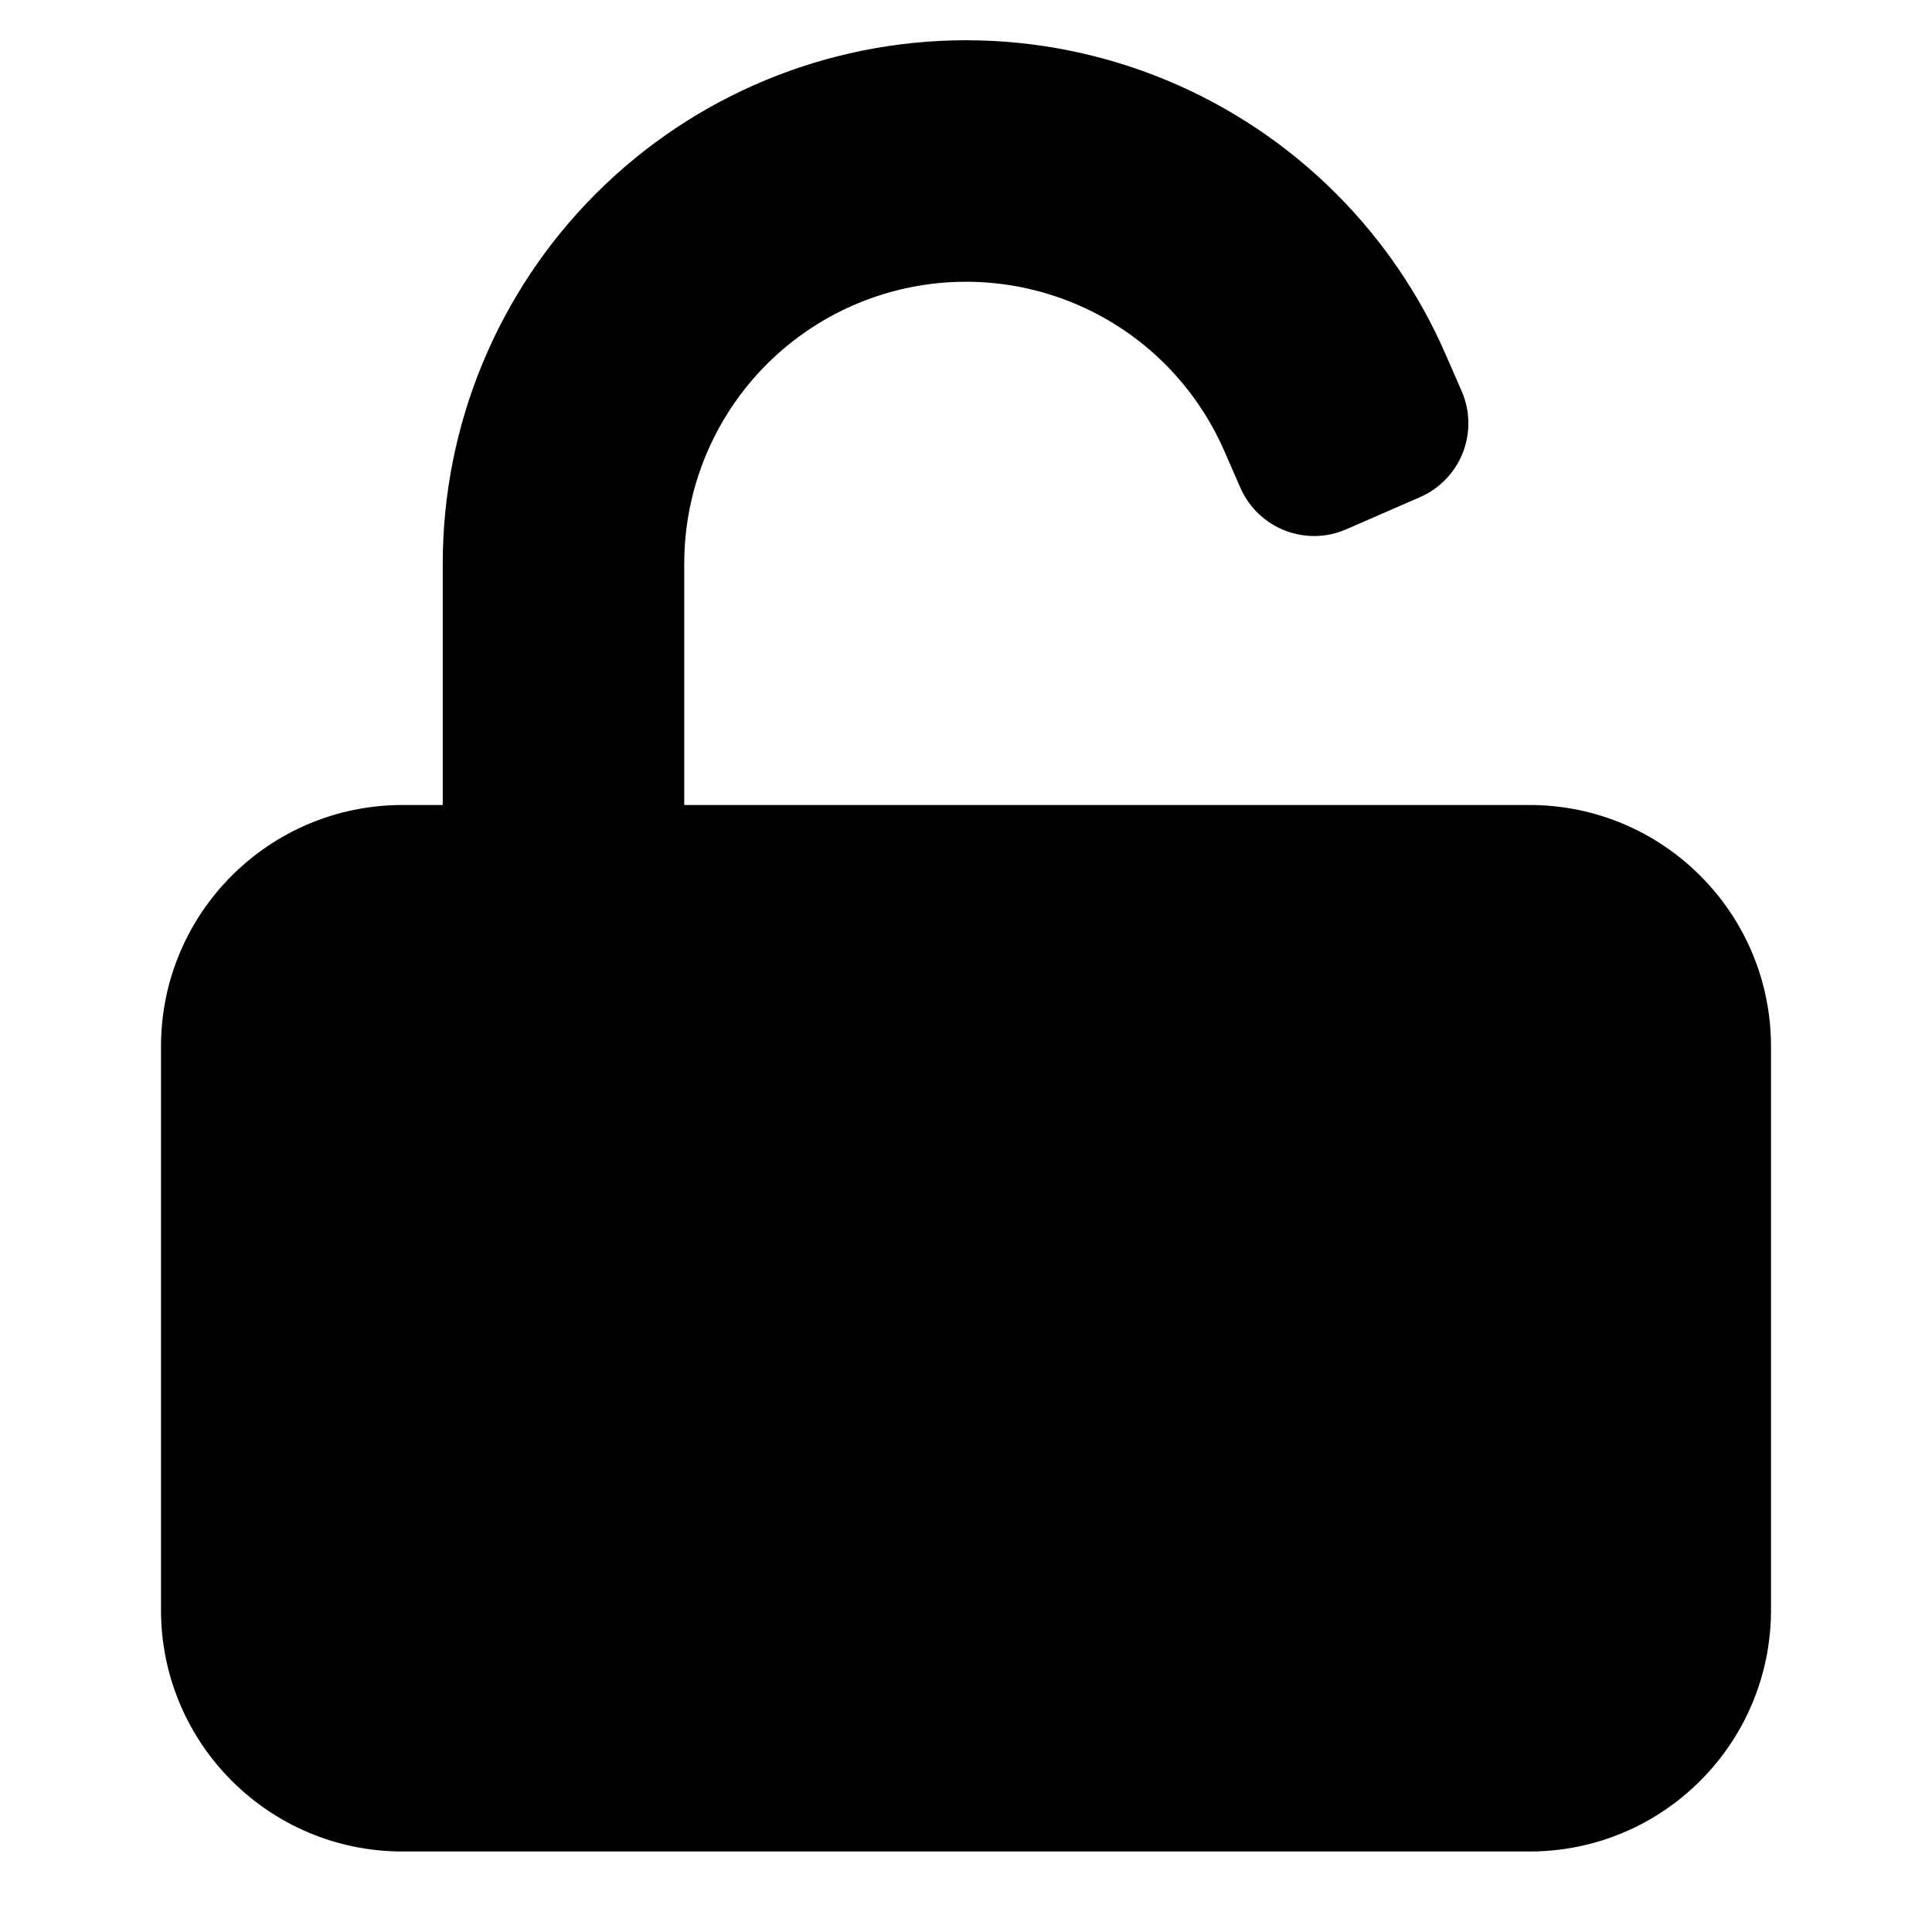
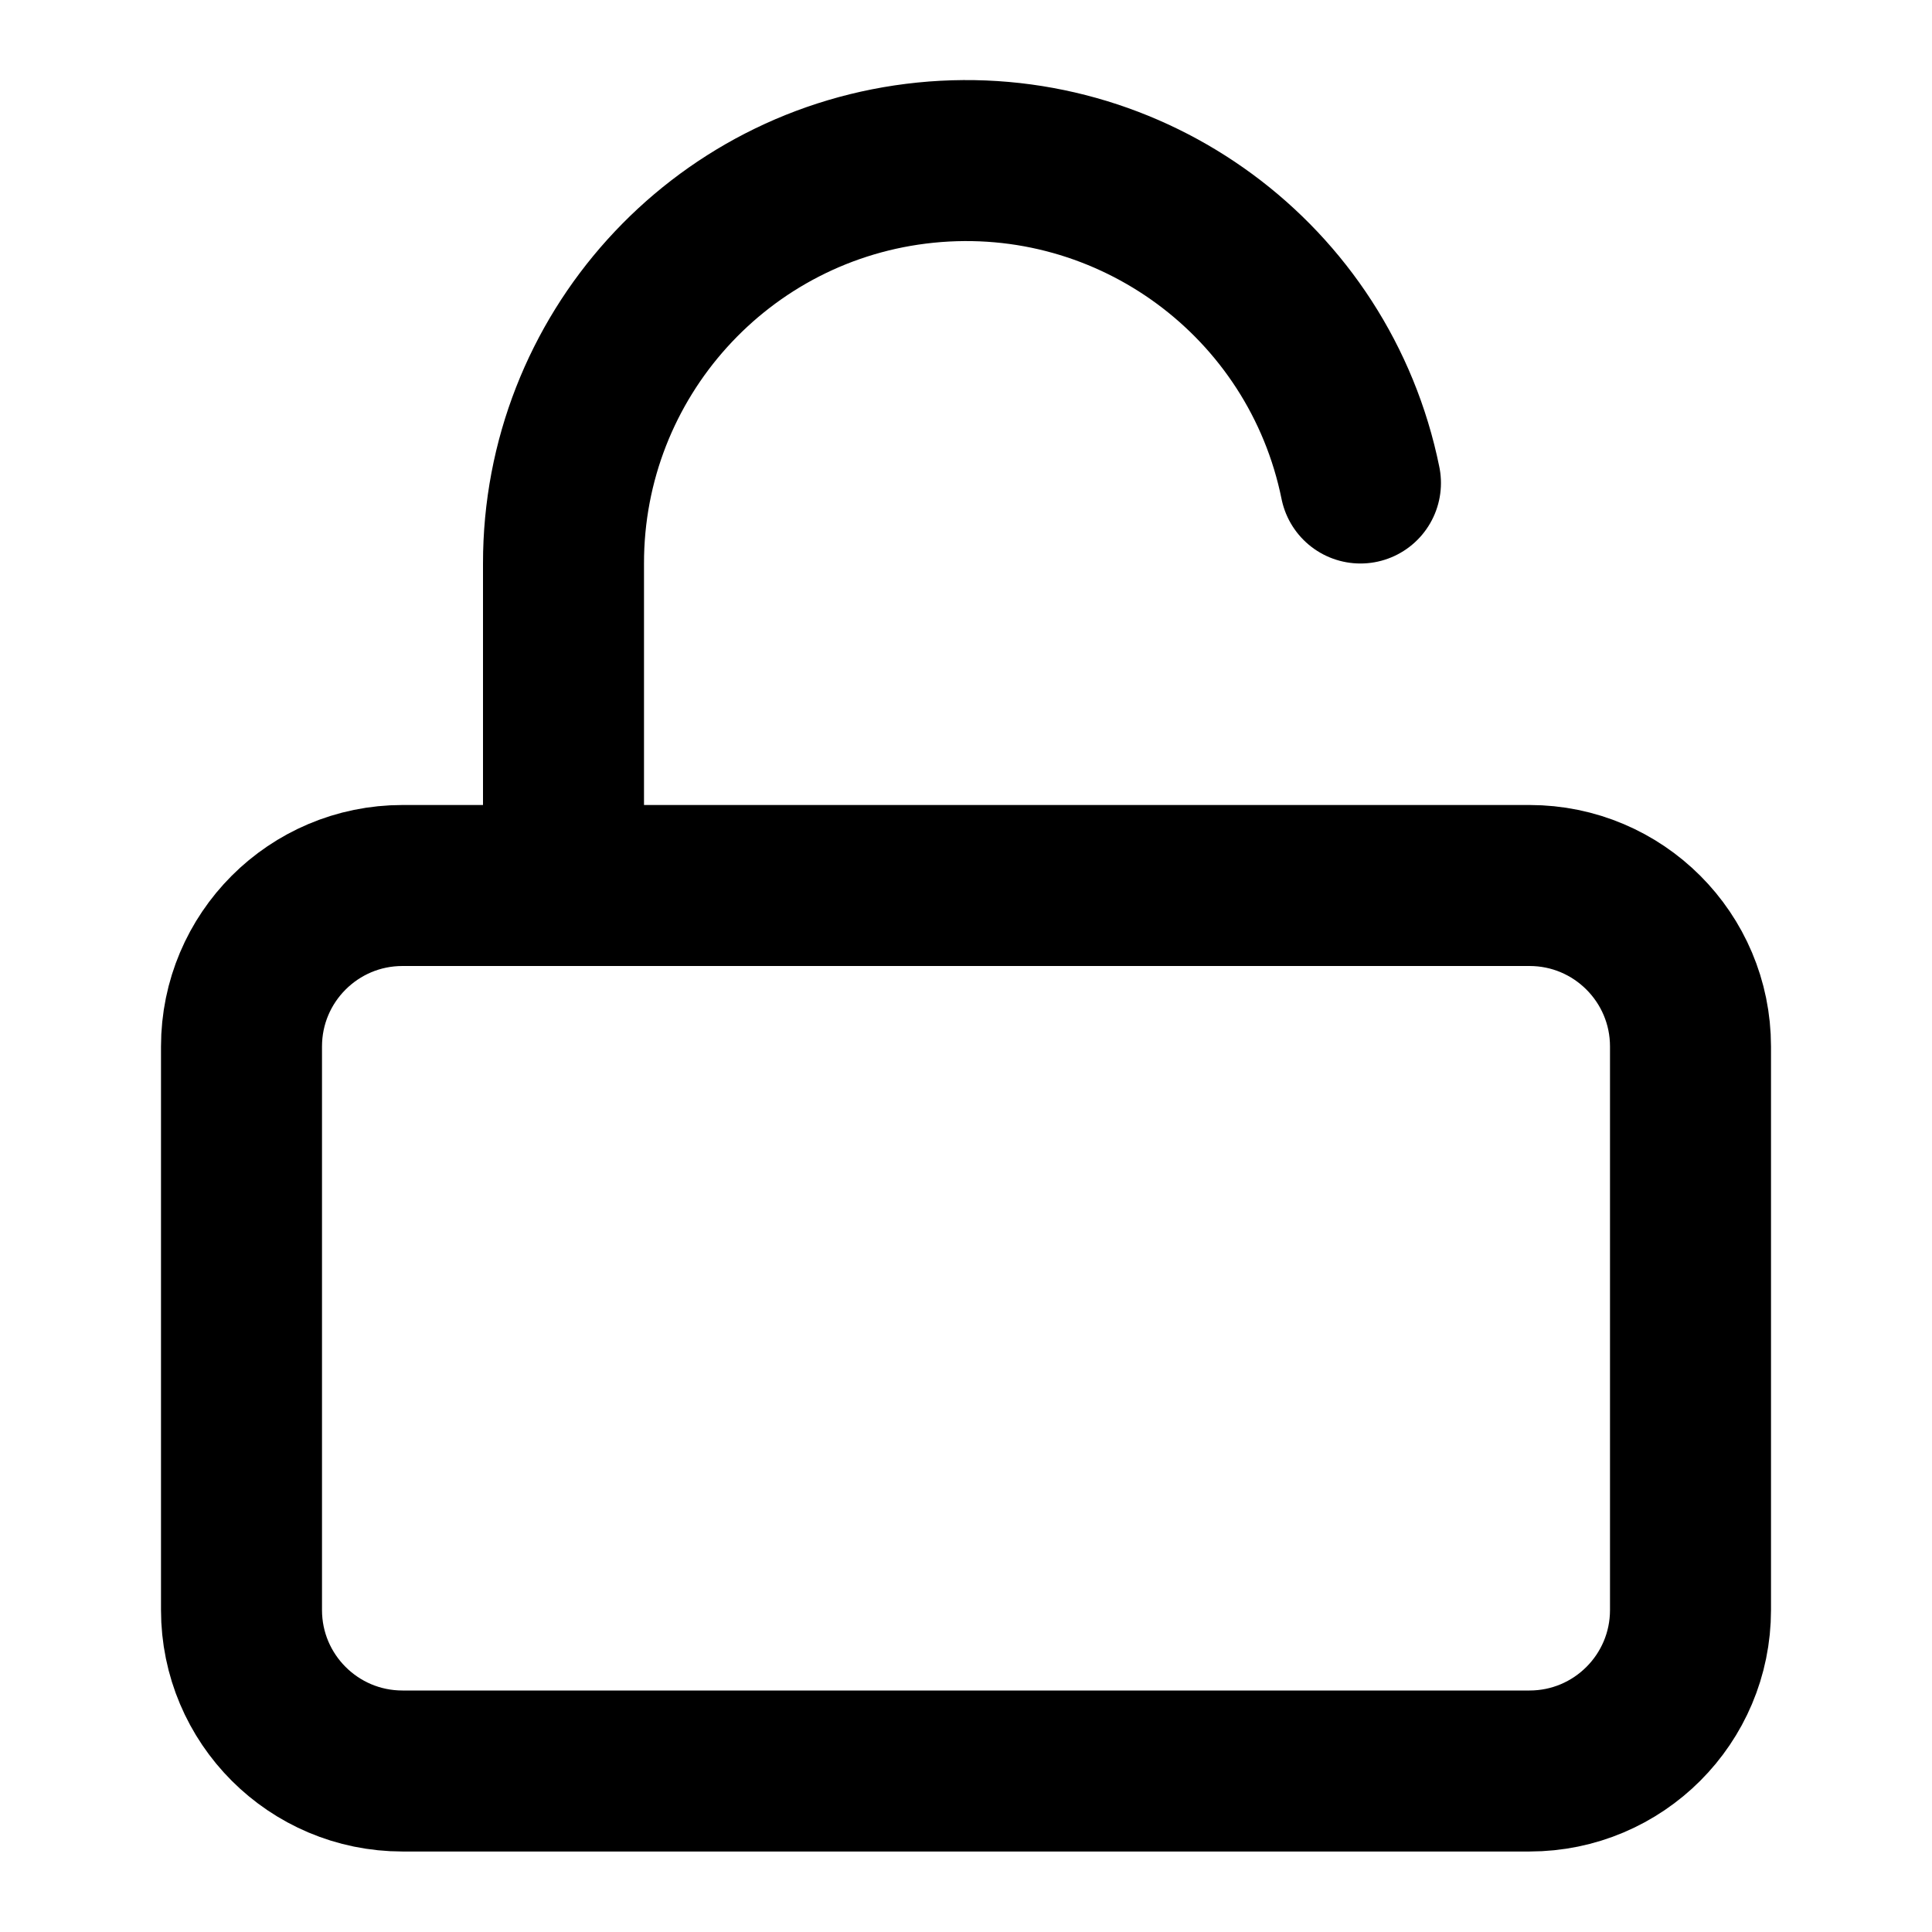
- <svg xmlns="http://www.w3.org/2000/svg" width="800px" height="800px" viewBox="0 0 24 24" fill="none">
-   <path d="M9.525 4.525C10.181 3.869 11.072 3.5 12 3.5C12.928 3.5 13.819 3.869 14.475 4.525C14.787 4.838 15.034 5.203 15.208 5.6L15.408 6.058C15.629 6.564 16.218 6.796 16.724 6.575L17.641 6.175C18.147 5.954 18.378 5.364 18.157 4.858L17.957 4.4C17.636 3.662 17.176 2.984 16.596 2.404C15.377 1.185 13.724 0.5 12 0.5C10.276 0.5 8.623 1.185 7.404 2.404C6.185 3.623 5.5 5.276 5.5 7V10H5C3.343 10 2 11.343 2 13V20C2 21.657 3.343 23 5 23H19C20.657 23 22 21.657 22 20V13C22 11.343 20.657 10 19 10H8.5V7C8.5 6.072 8.869 5.181 9.525 4.525Z" fill="#000000" />
+ <svg xmlns="http://www.w3.org/2000/svg" width="48" height="48" viewBox="0 0 24 24" fill="none" stroke="currentColor" stroke-width="2" stroke-linecap="round" stroke-linejoin="round">
+   <rect x="3" y="11" width="18" height="11" rx="2" ry="2" />
+   <path d="M7 11V7a5 5 0 0 1 9.9-1" />
</svg>
